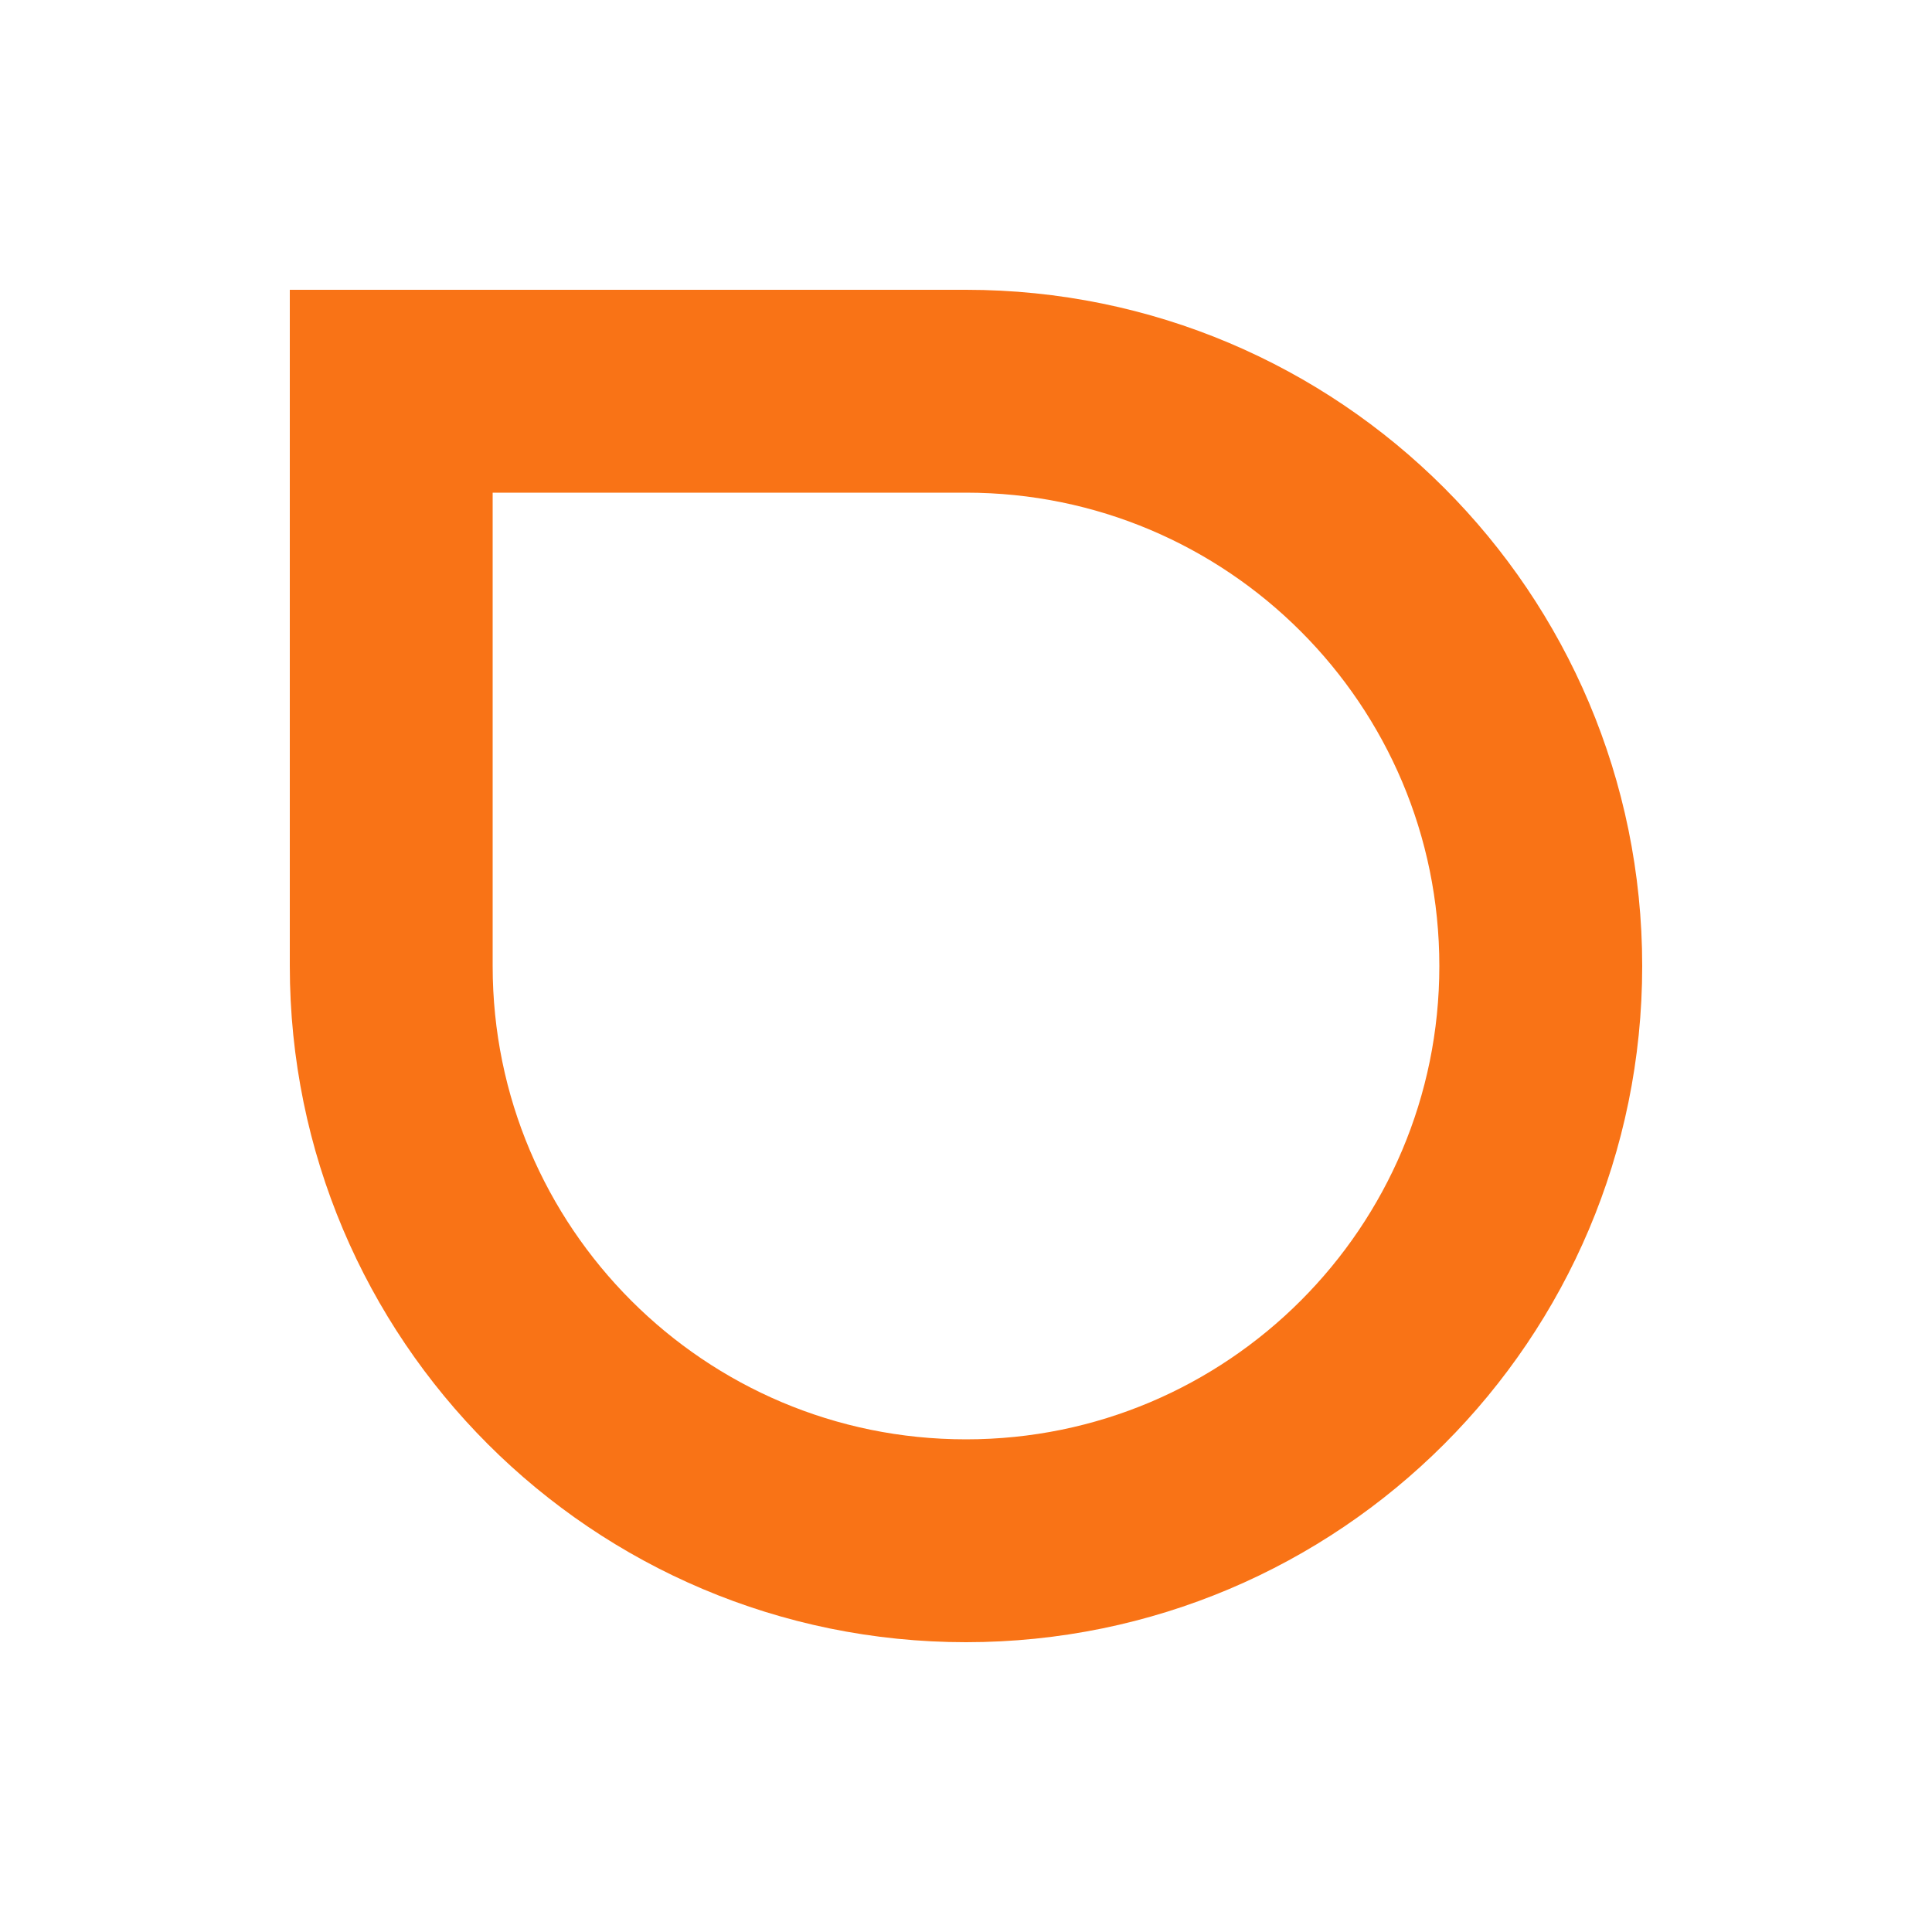
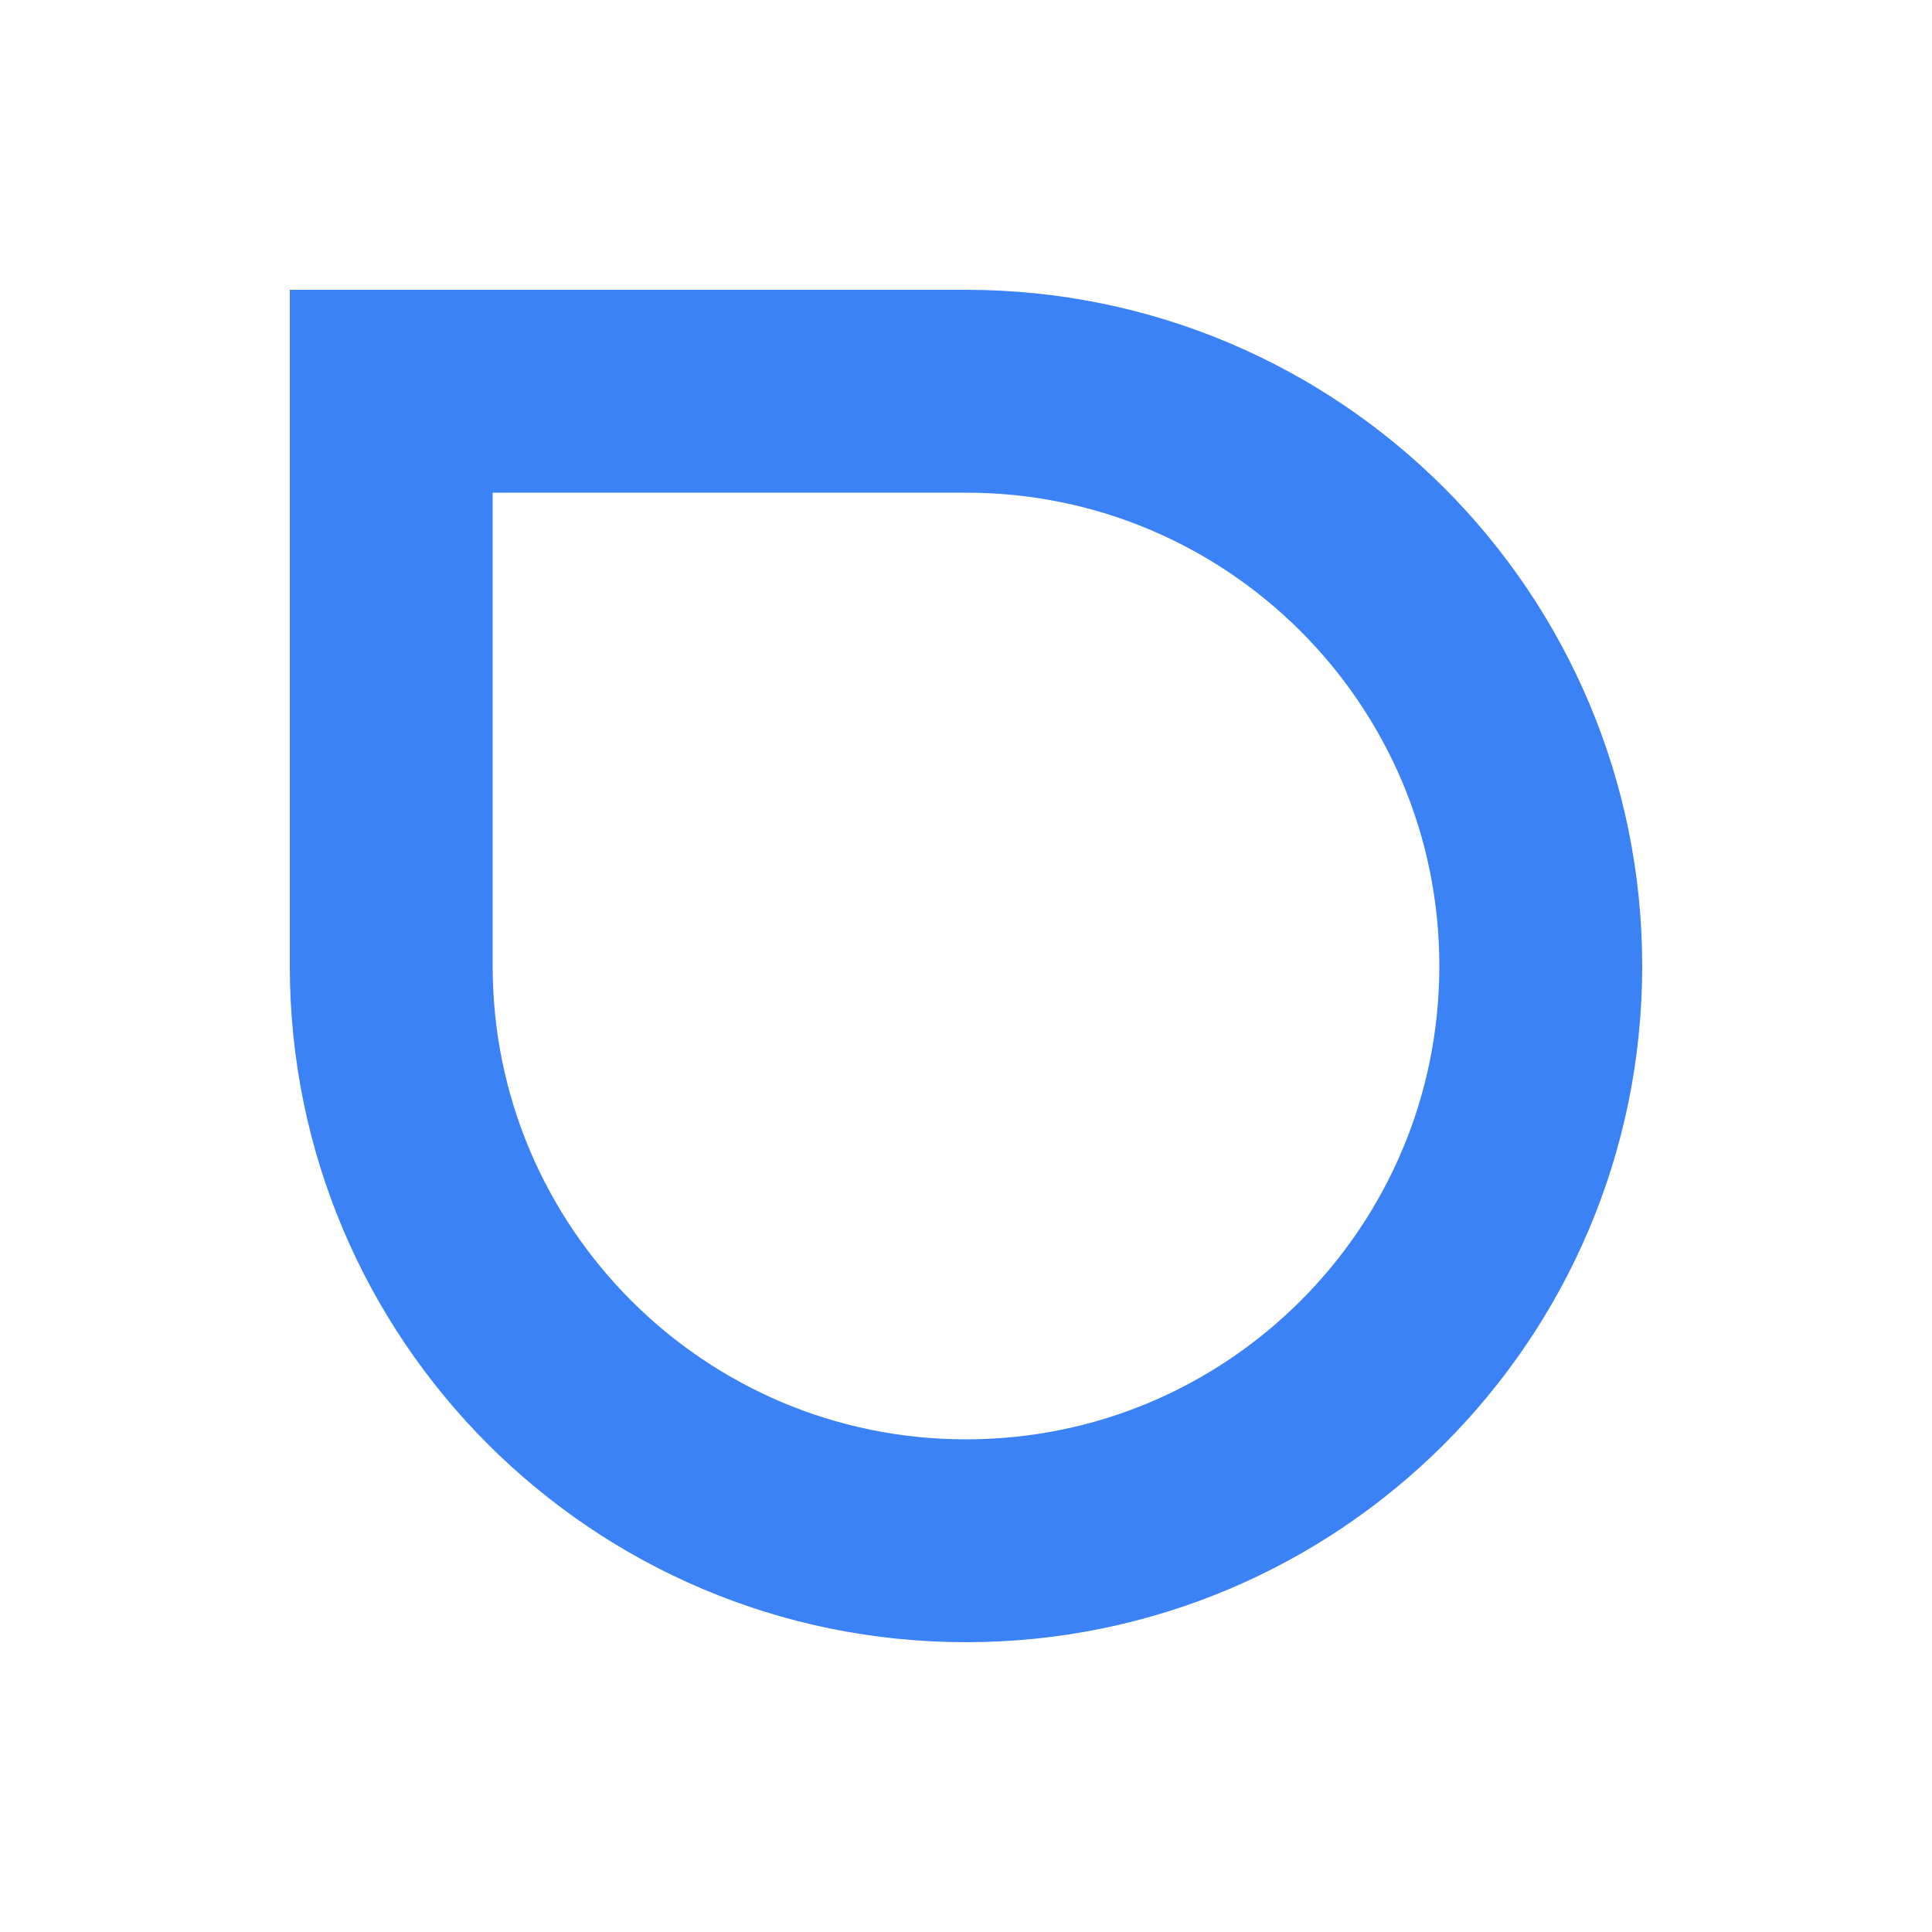
<svg xmlns="http://www.w3.org/2000/svg" viewBox="0 0 100 100" fill="none">
-   <path d="M20.25 20.25H50a29.75 29.75 0 1 1-29.75 29.75Z" stroke="#f97316" stroke-width="10.5" stroke-linejoin="miter" />
+   <path d="M20.25 20.25H50a29.75 29.75 0 1 1-29.75 29.75Z" stroke="#3b82f6" stroke-width="10.5" stroke-linejoin="miter" />
</svg>
